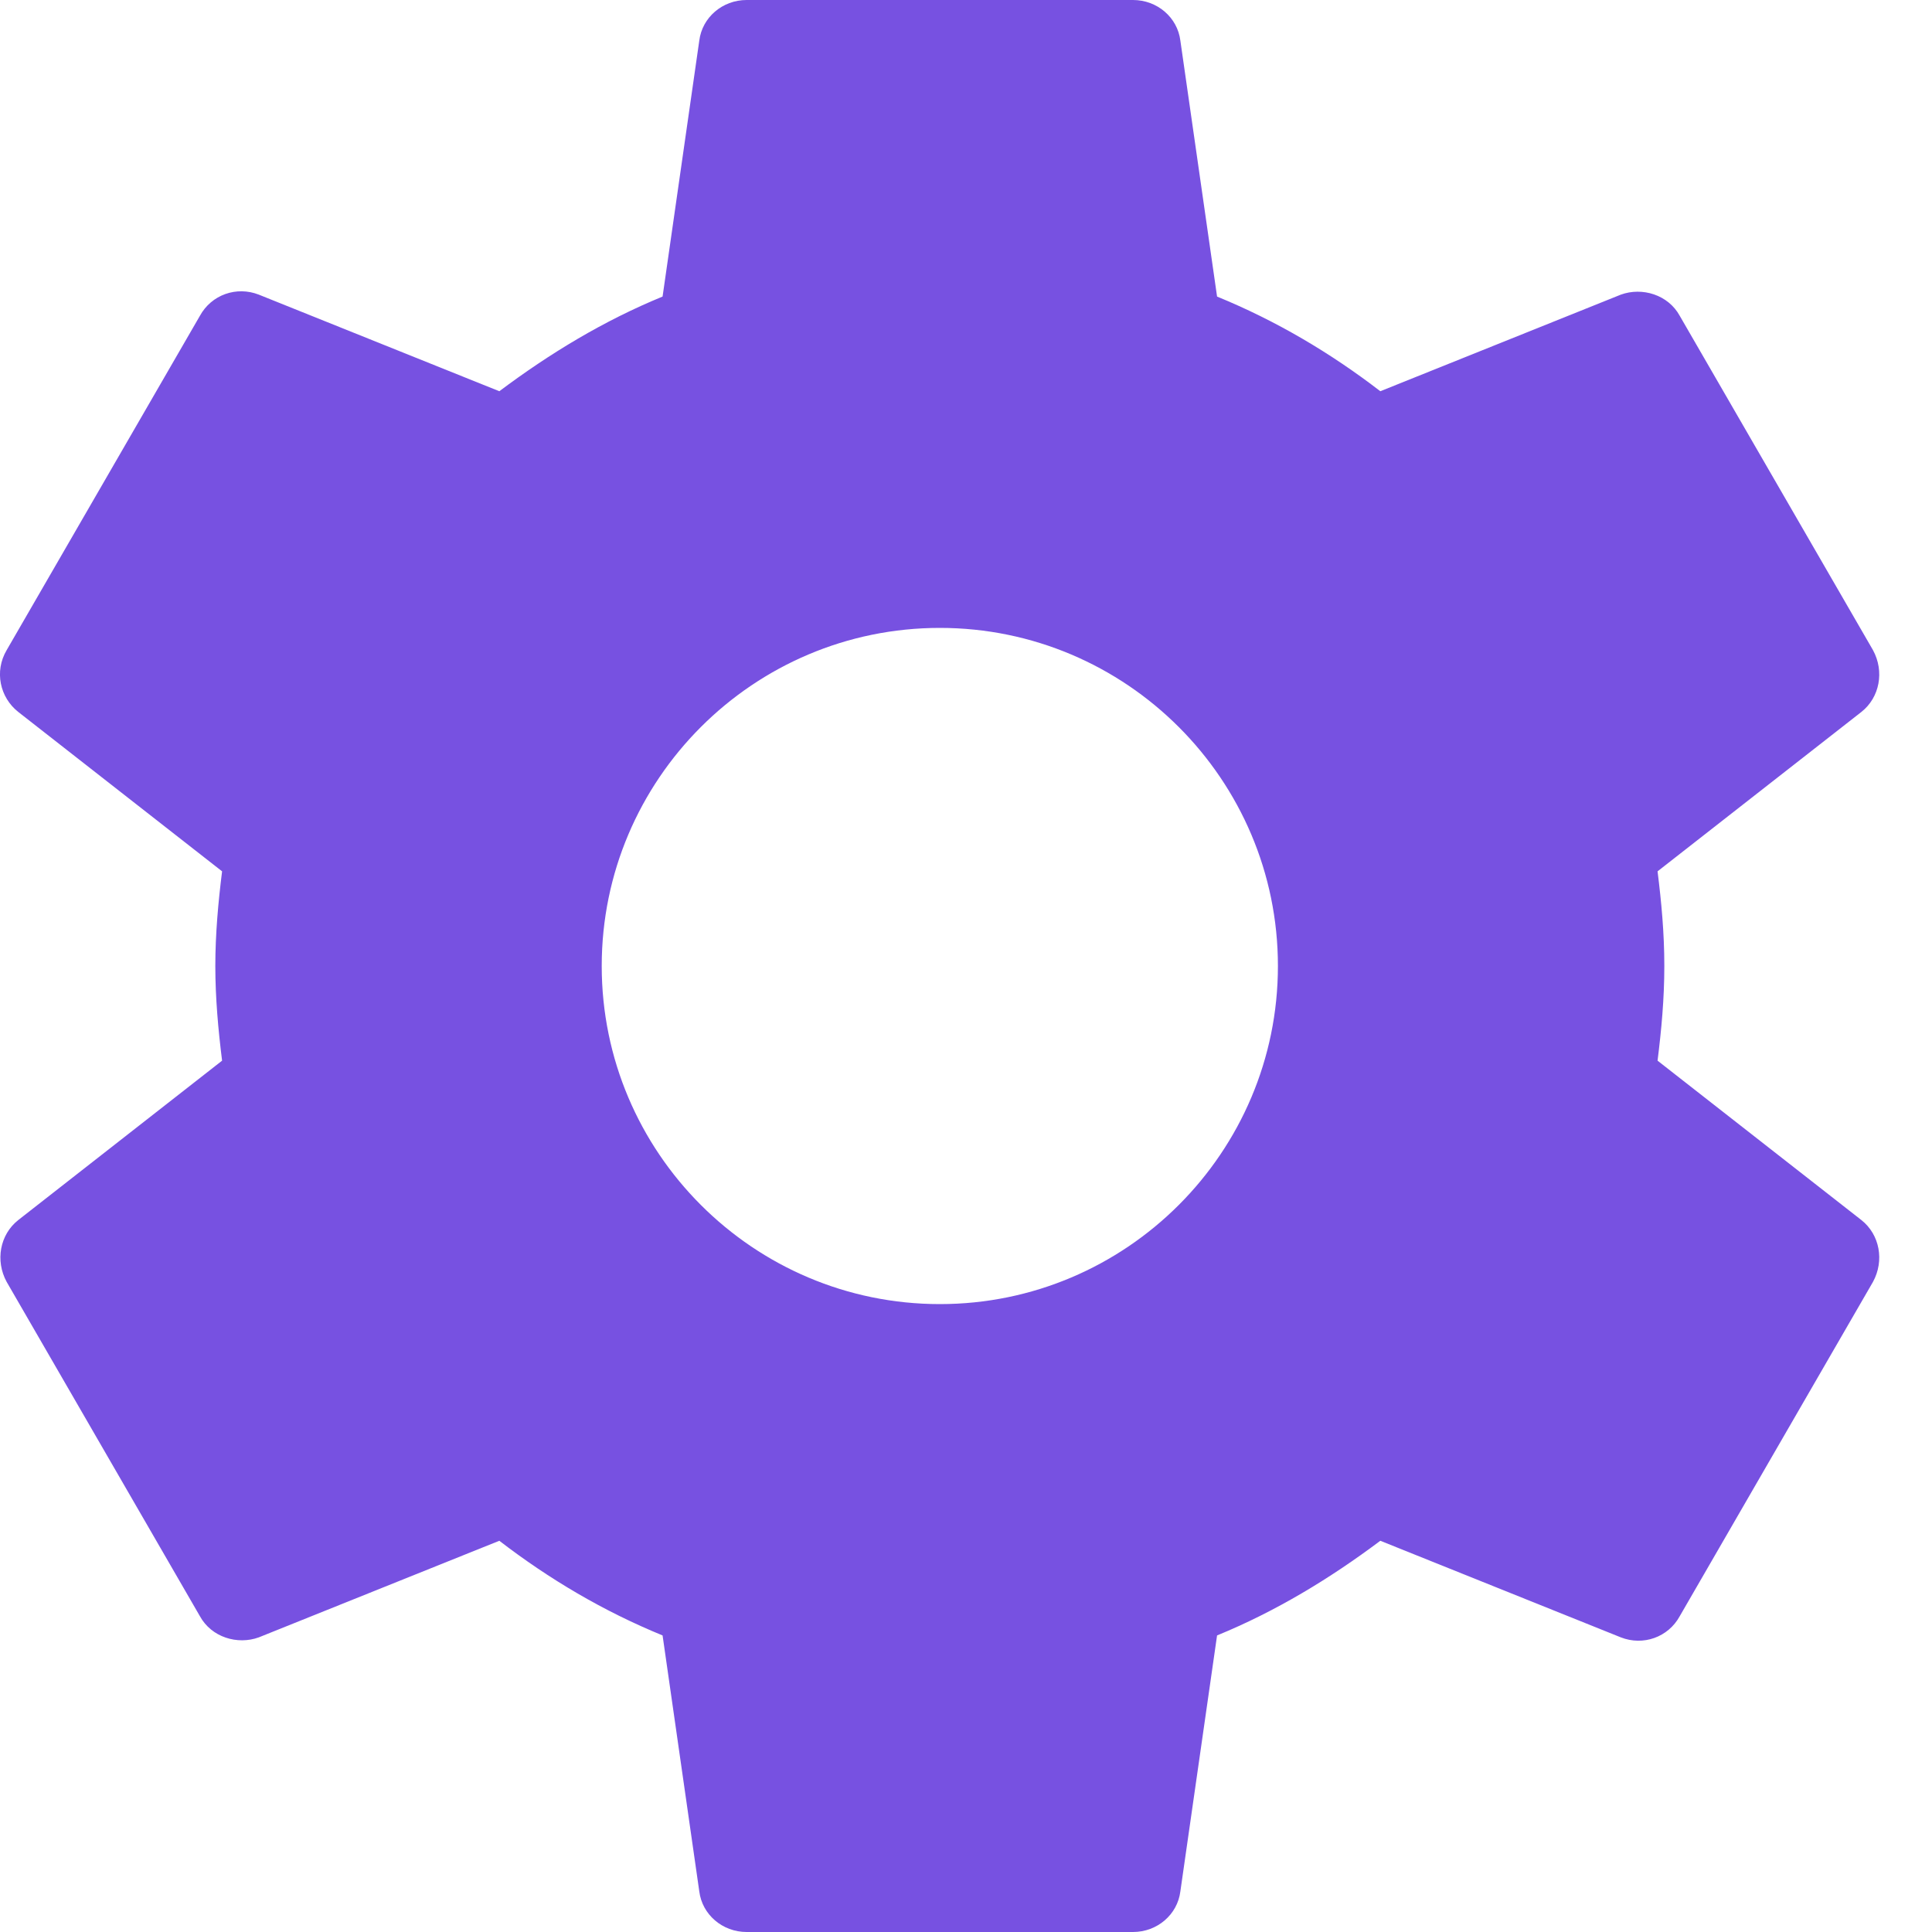
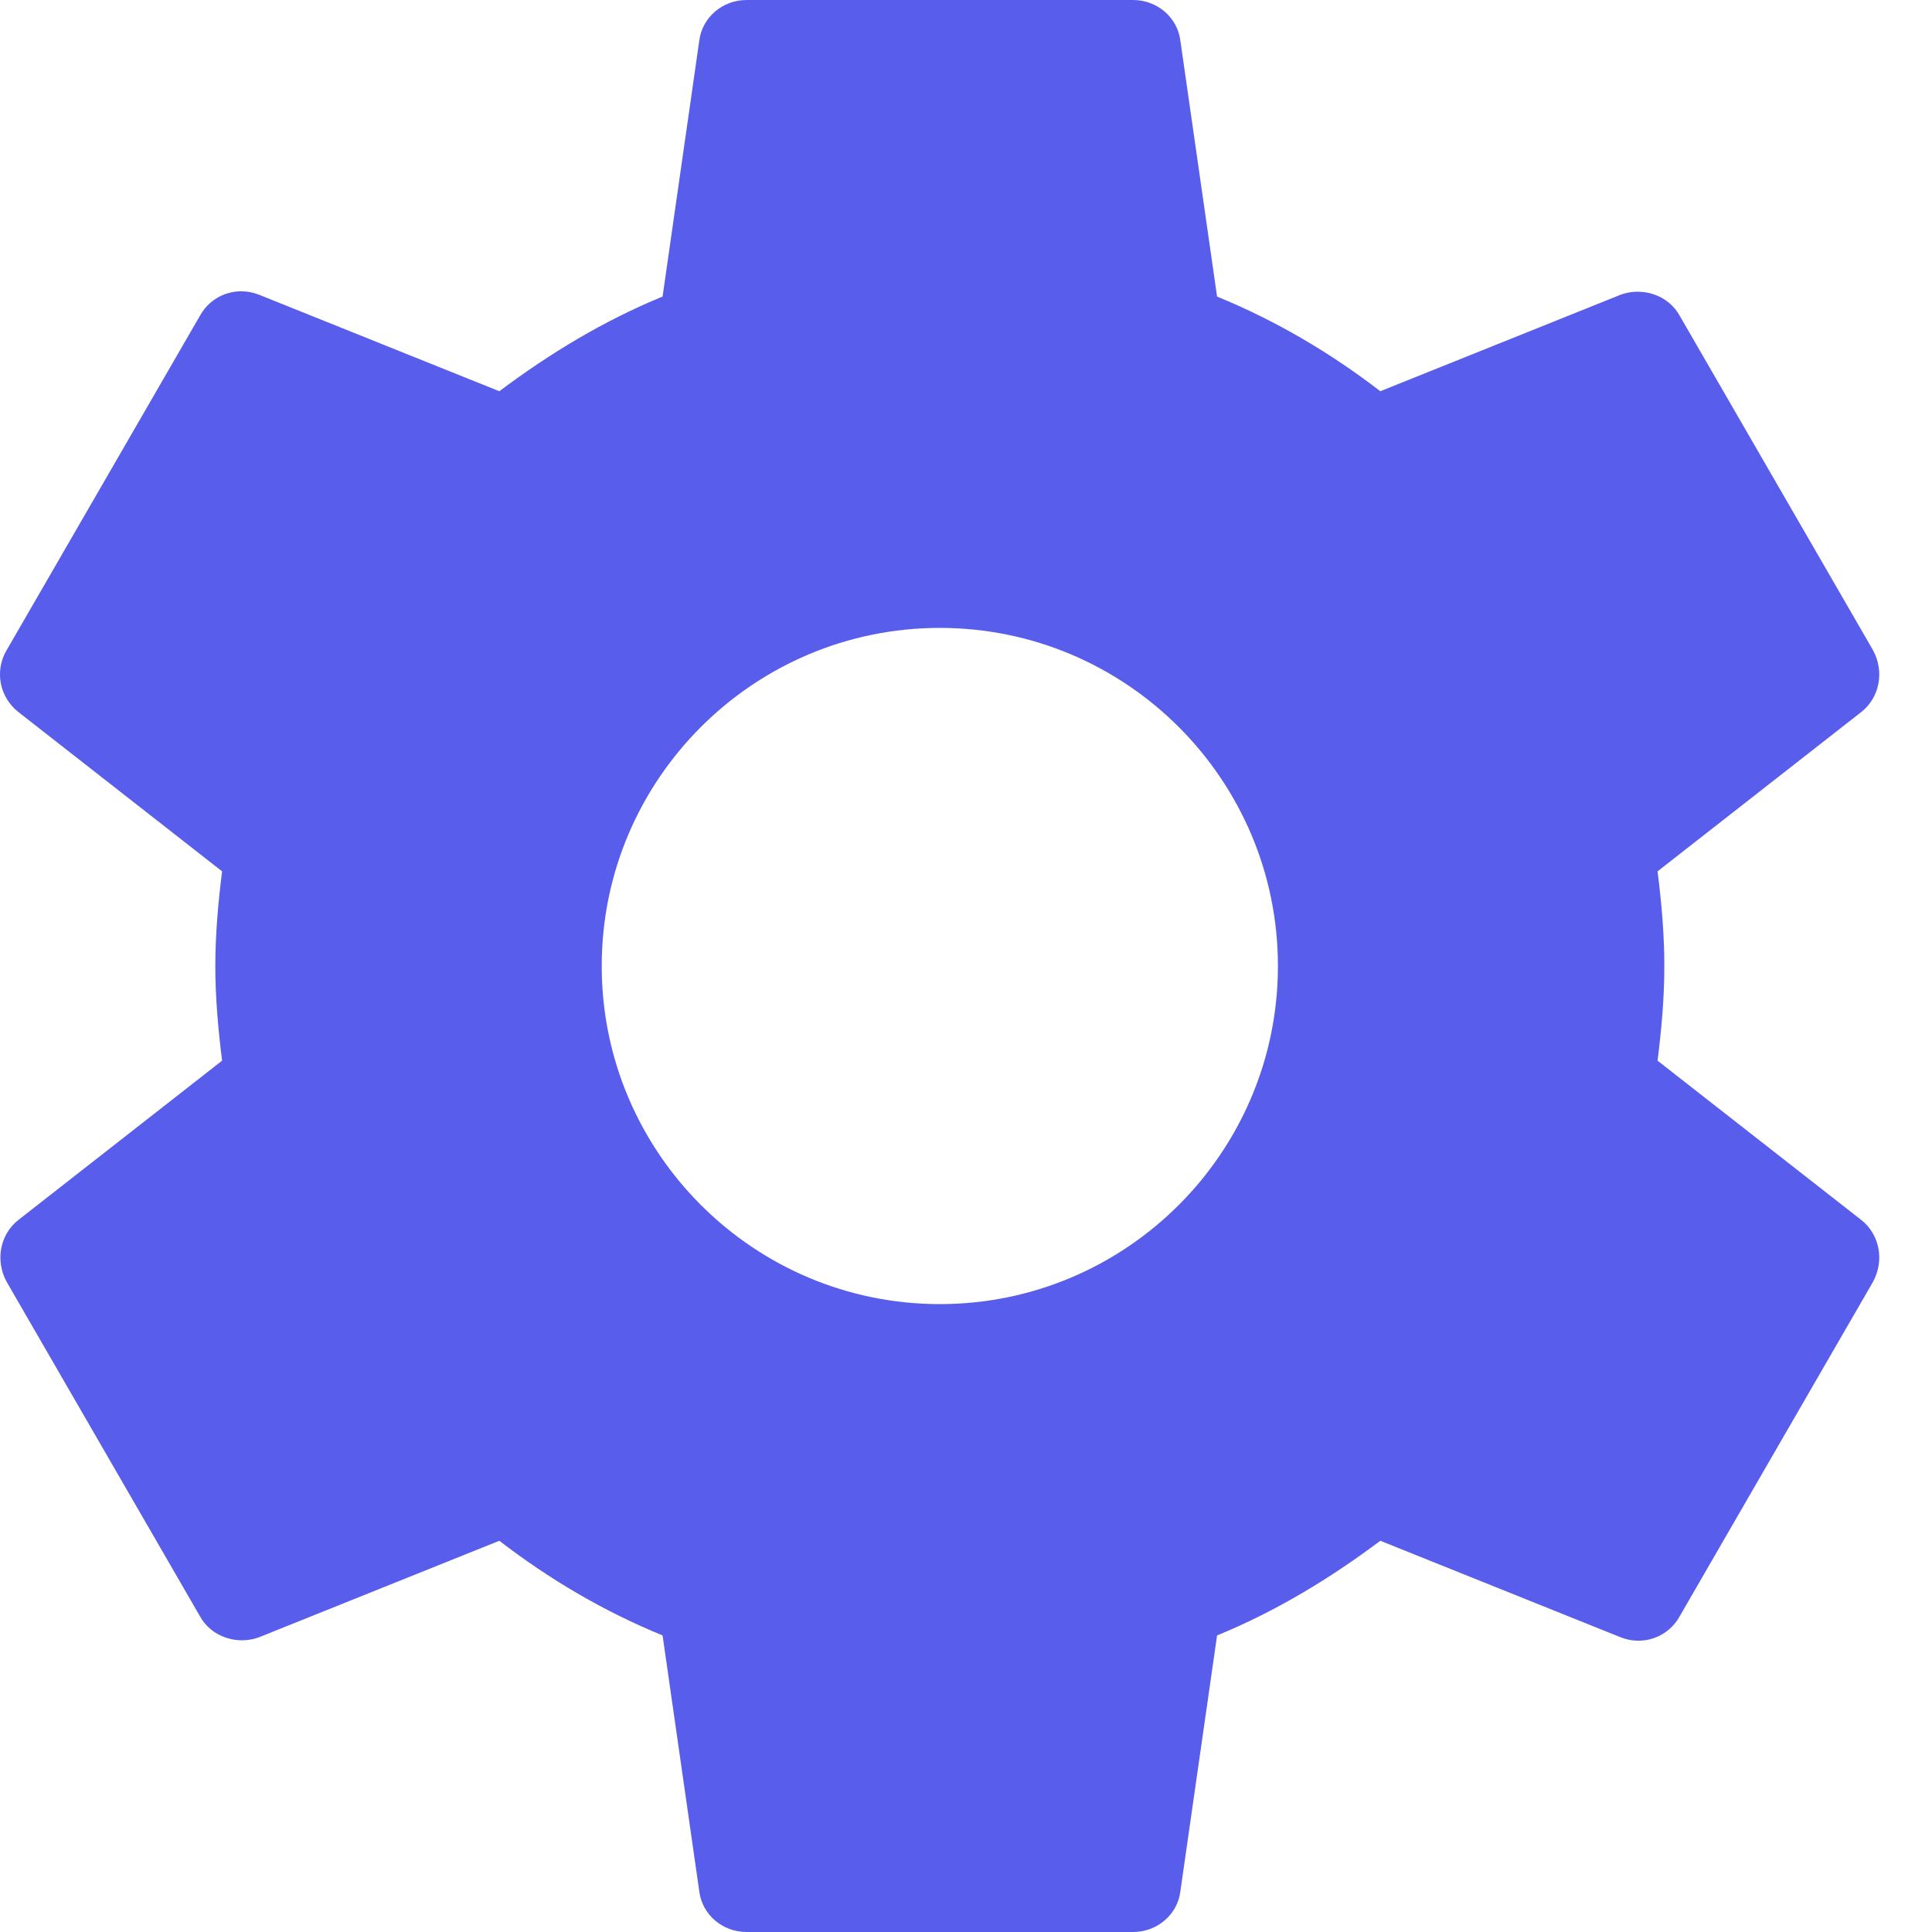
<svg xmlns="http://www.w3.org/2000/svg" width="20" height="20" viewBox="0 0 20 20" fill="none">
-   <path d="M17.159 10.98C17.199 10.66 17.229 10.34 17.229 10C17.229 9.66 17.199 9.34 17.159 9.02L19.269 7.37C19.459 7.22 19.509 6.95 19.389 6.73L17.389 3.27C17.269 3.05 16.999 2.97 16.779 3.05L14.289 4.05C13.769 3.65 13.209 3.32 12.599 3.07L12.219 0.42C12.189 0.18 11.979 0 11.729 0H7.729C7.479 0 7.269 0.18 7.239 0.42L6.859 3.07C6.249 3.32 5.689 3.66 5.169 4.05L2.679 3.05C2.449 2.96 2.189 3.05 2.069 3.27L0.069 6.73C-0.061 6.95 -0.001 7.22 0.189 7.37L2.299 9.02C2.259 9.34 2.229 9.67 2.229 10C2.229 10.33 2.259 10.66 2.299 10.98L0.189 12.63C-0.001 12.78 -0.051 13.05 0.069 13.27L2.069 16.73C2.189 16.95 2.459 17.03 2.679 16.95L5.169 15.95C5.689 16.35 6.249 16.68 6.859 16.93L7.239 19.58C7.269 19.82 7.479 20 7.729 20H11.729C11.979 20 12.189 19.82 12.219 19.58L12.599 16.93C13.209 16.68 13.769 16.34 14.289 15.95L16.779 16.95C17.009 17.04 17.269 16.95 17.389 16.73L19.389 13.27C19.509 13.05 19.459 12.78 19.269 12.63L17.159 10.98ZM9.729 13.5C7.799 13.5 6.229 11.93 6.229 10C6.229 8.07 7.799 6.5 9.729 6.5C11.659 6.5 13.229 8.07 13.229 10C13.229 11.93 11.659 13.5 9.729 13.5Z" fill="#7751E1" />
+   <path d="M17.159 10.98C17.199 10.66 17.229 10.34 17.229 10C17.229 9.66 17.199 9.34 17.159 9.02L19.269 7.37C19.459 7.22 19.509 6.95 19.389 6.73L17.389 3.27C17.269 3.05 16.999 2.97 16.779 3.05L14.289 4.05C13.769 3.65 13.209 3.32 12.599 3.07L12.219 0.42C12.189 0.18 11.979 0 11.729 0H7.729C7.479 0 7.269 0.18 7.239 0.42L6.859 3.07C6.249 3.32 5.689 3.66 5.169 4.05L2.679 3.05C2.449 2.96 2.189 3.05 2.069 3.27L0.069 6.73C-0.061 6.95 -0.001 7.22 0.189 7.37L2.299 9.02C2.259 9.34 2.229 9.67 2.229 10C2.229 10.33 2.259 10.66 2.299 10.98L0.189 12.63C-0.001 12.78 -0.051 13.05 0.069 13.27L2.069 16.73C2.189 16.95 2.459 17.03 2.679 16.95L5.169 15.95C5.689 16.35 6.249 16.68 6.859 16.93L7.239 19.58C7.269 19.82 7.479 20 7.729 20H11.729C11.979 20 12.189 19.82 12.219 19.58L12.599 16.93C13.209 16.68 13.769 16.34 14.289 15.95L16.779 16.95C17.009 17.04 17.269 16.95 17.389 16.73L19.389 13.27C19.509 13.05 19.459 12.78 19.269 12.63L17.159 10.98ZM9.729 13.5C7.799 13.5 6.229 11.93 6.229 10C6.229 8.07 7.799 6.5 9.729 6.5C11.659 6.5 13.229 8.07 13.229 10C13.229 11.93 11.659 13.5 9.729 13.5Z" fill="#595DEB" />
</svg>
